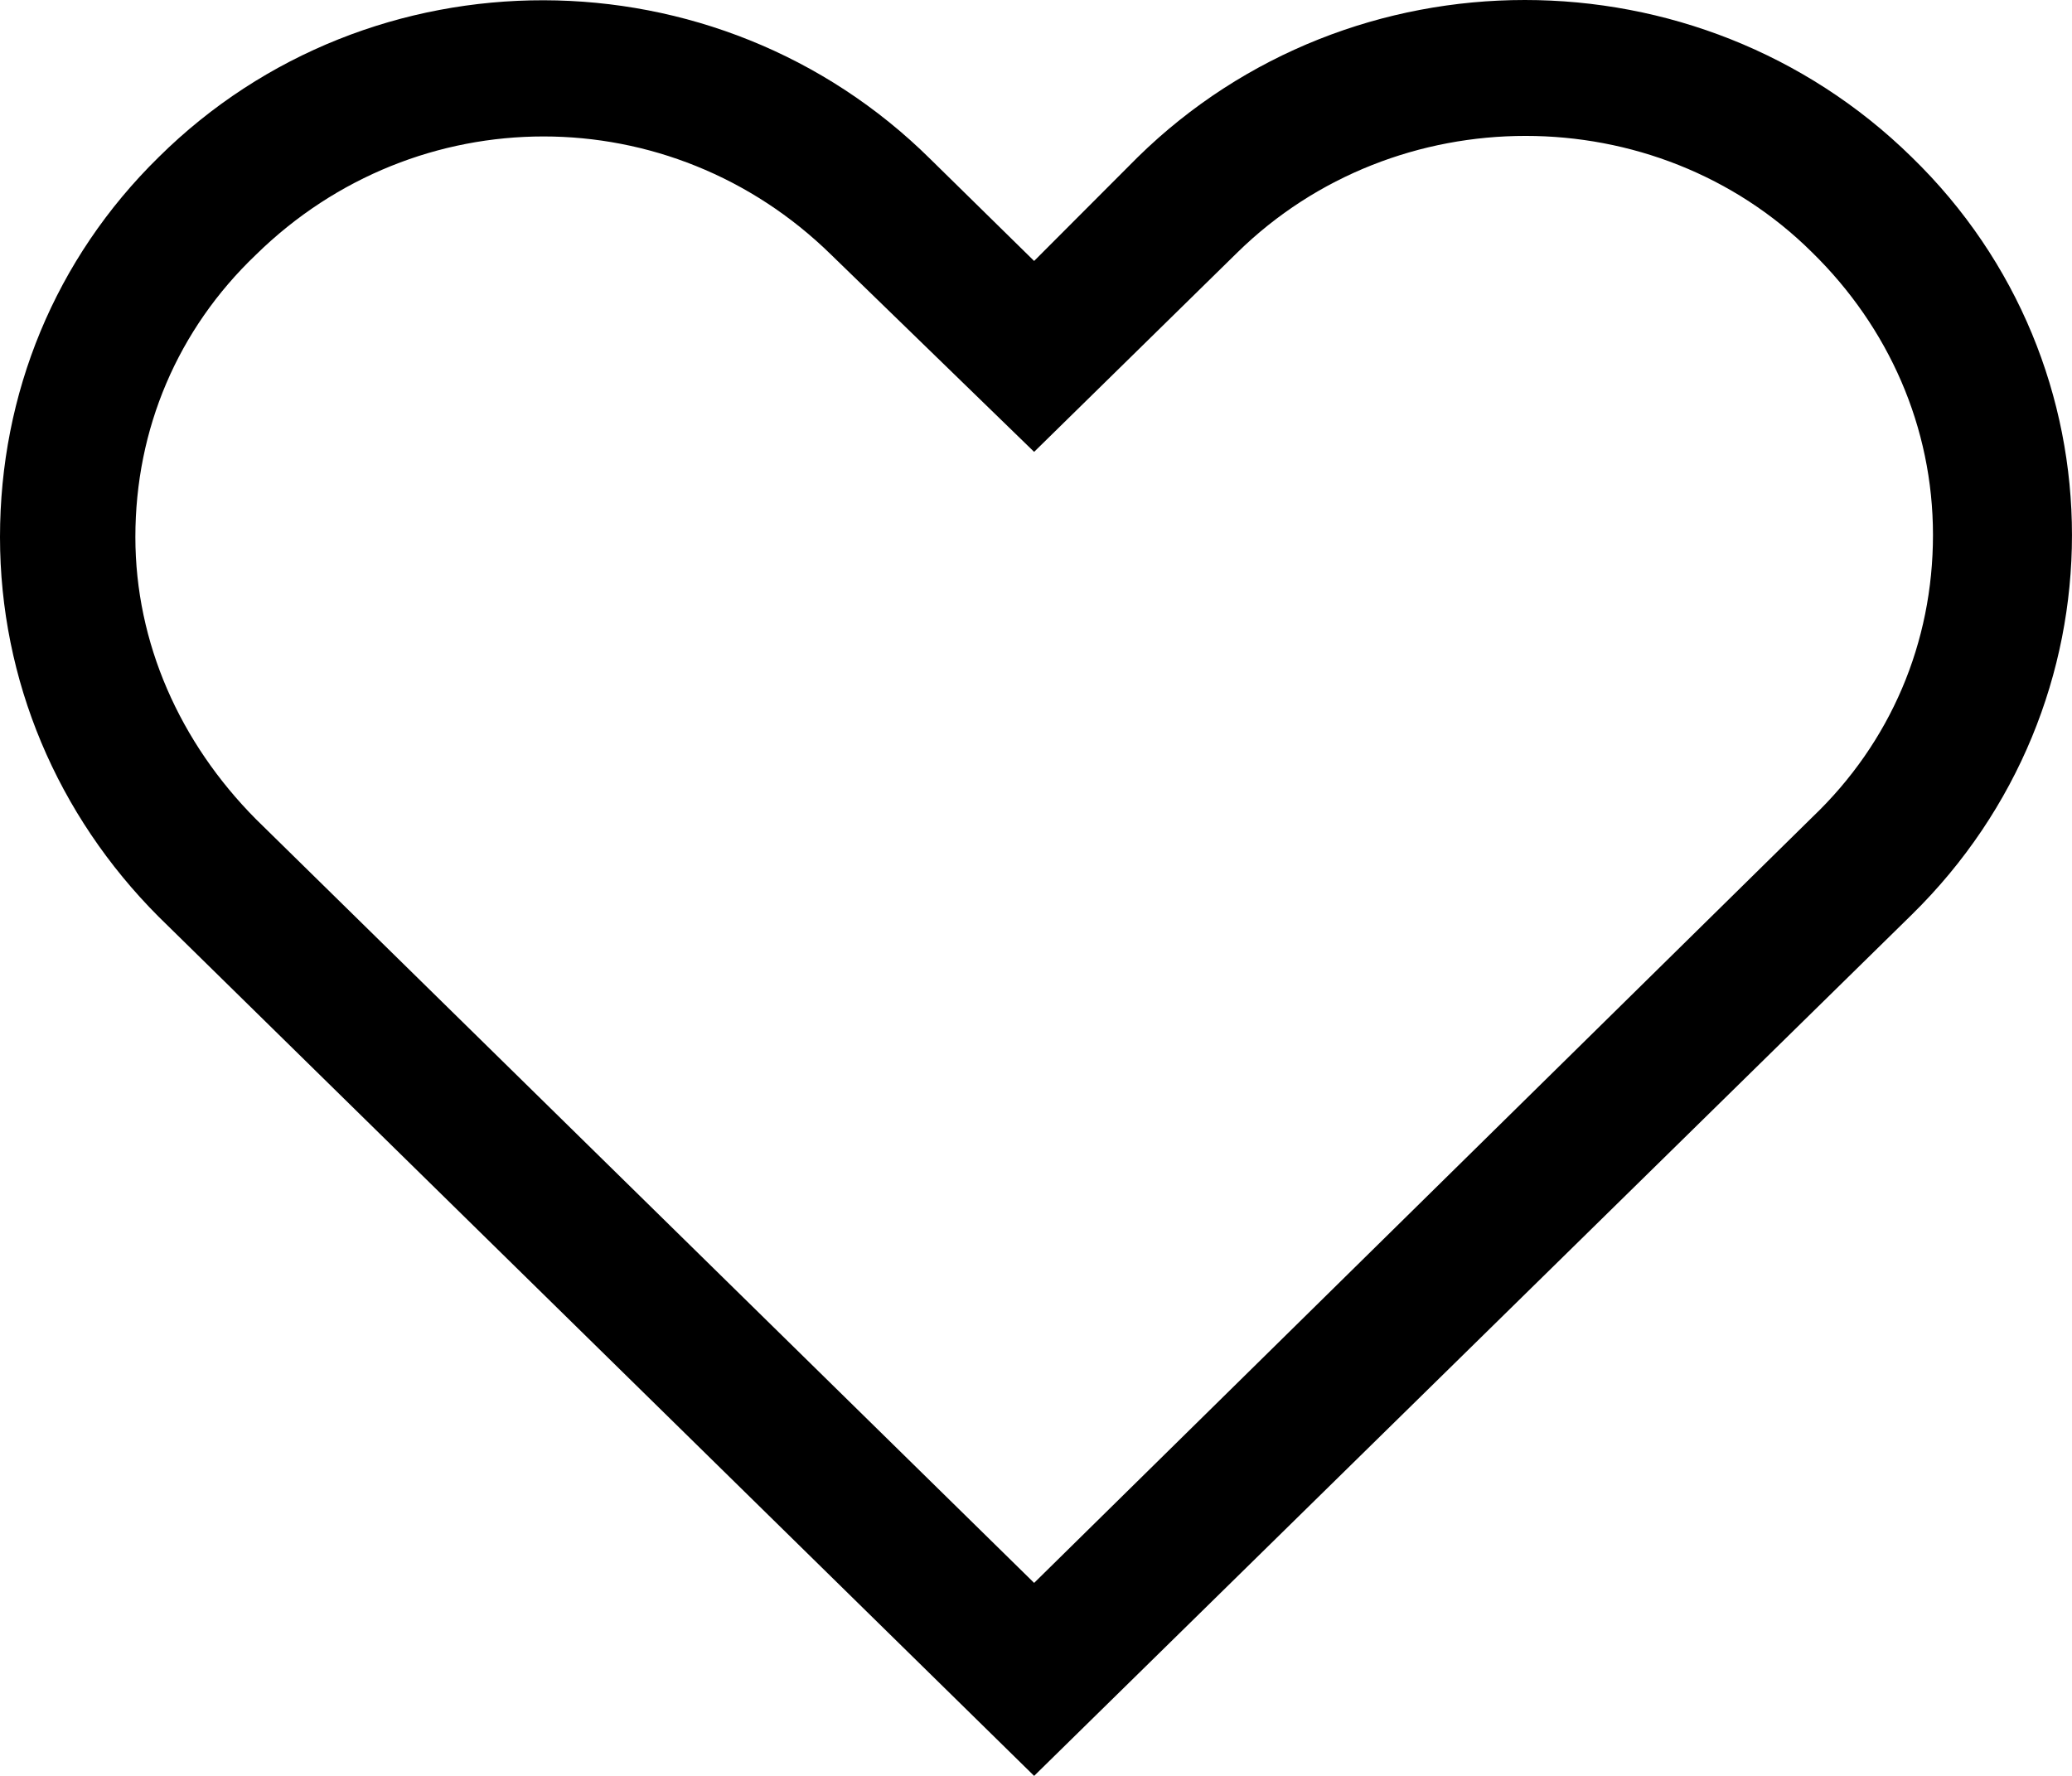
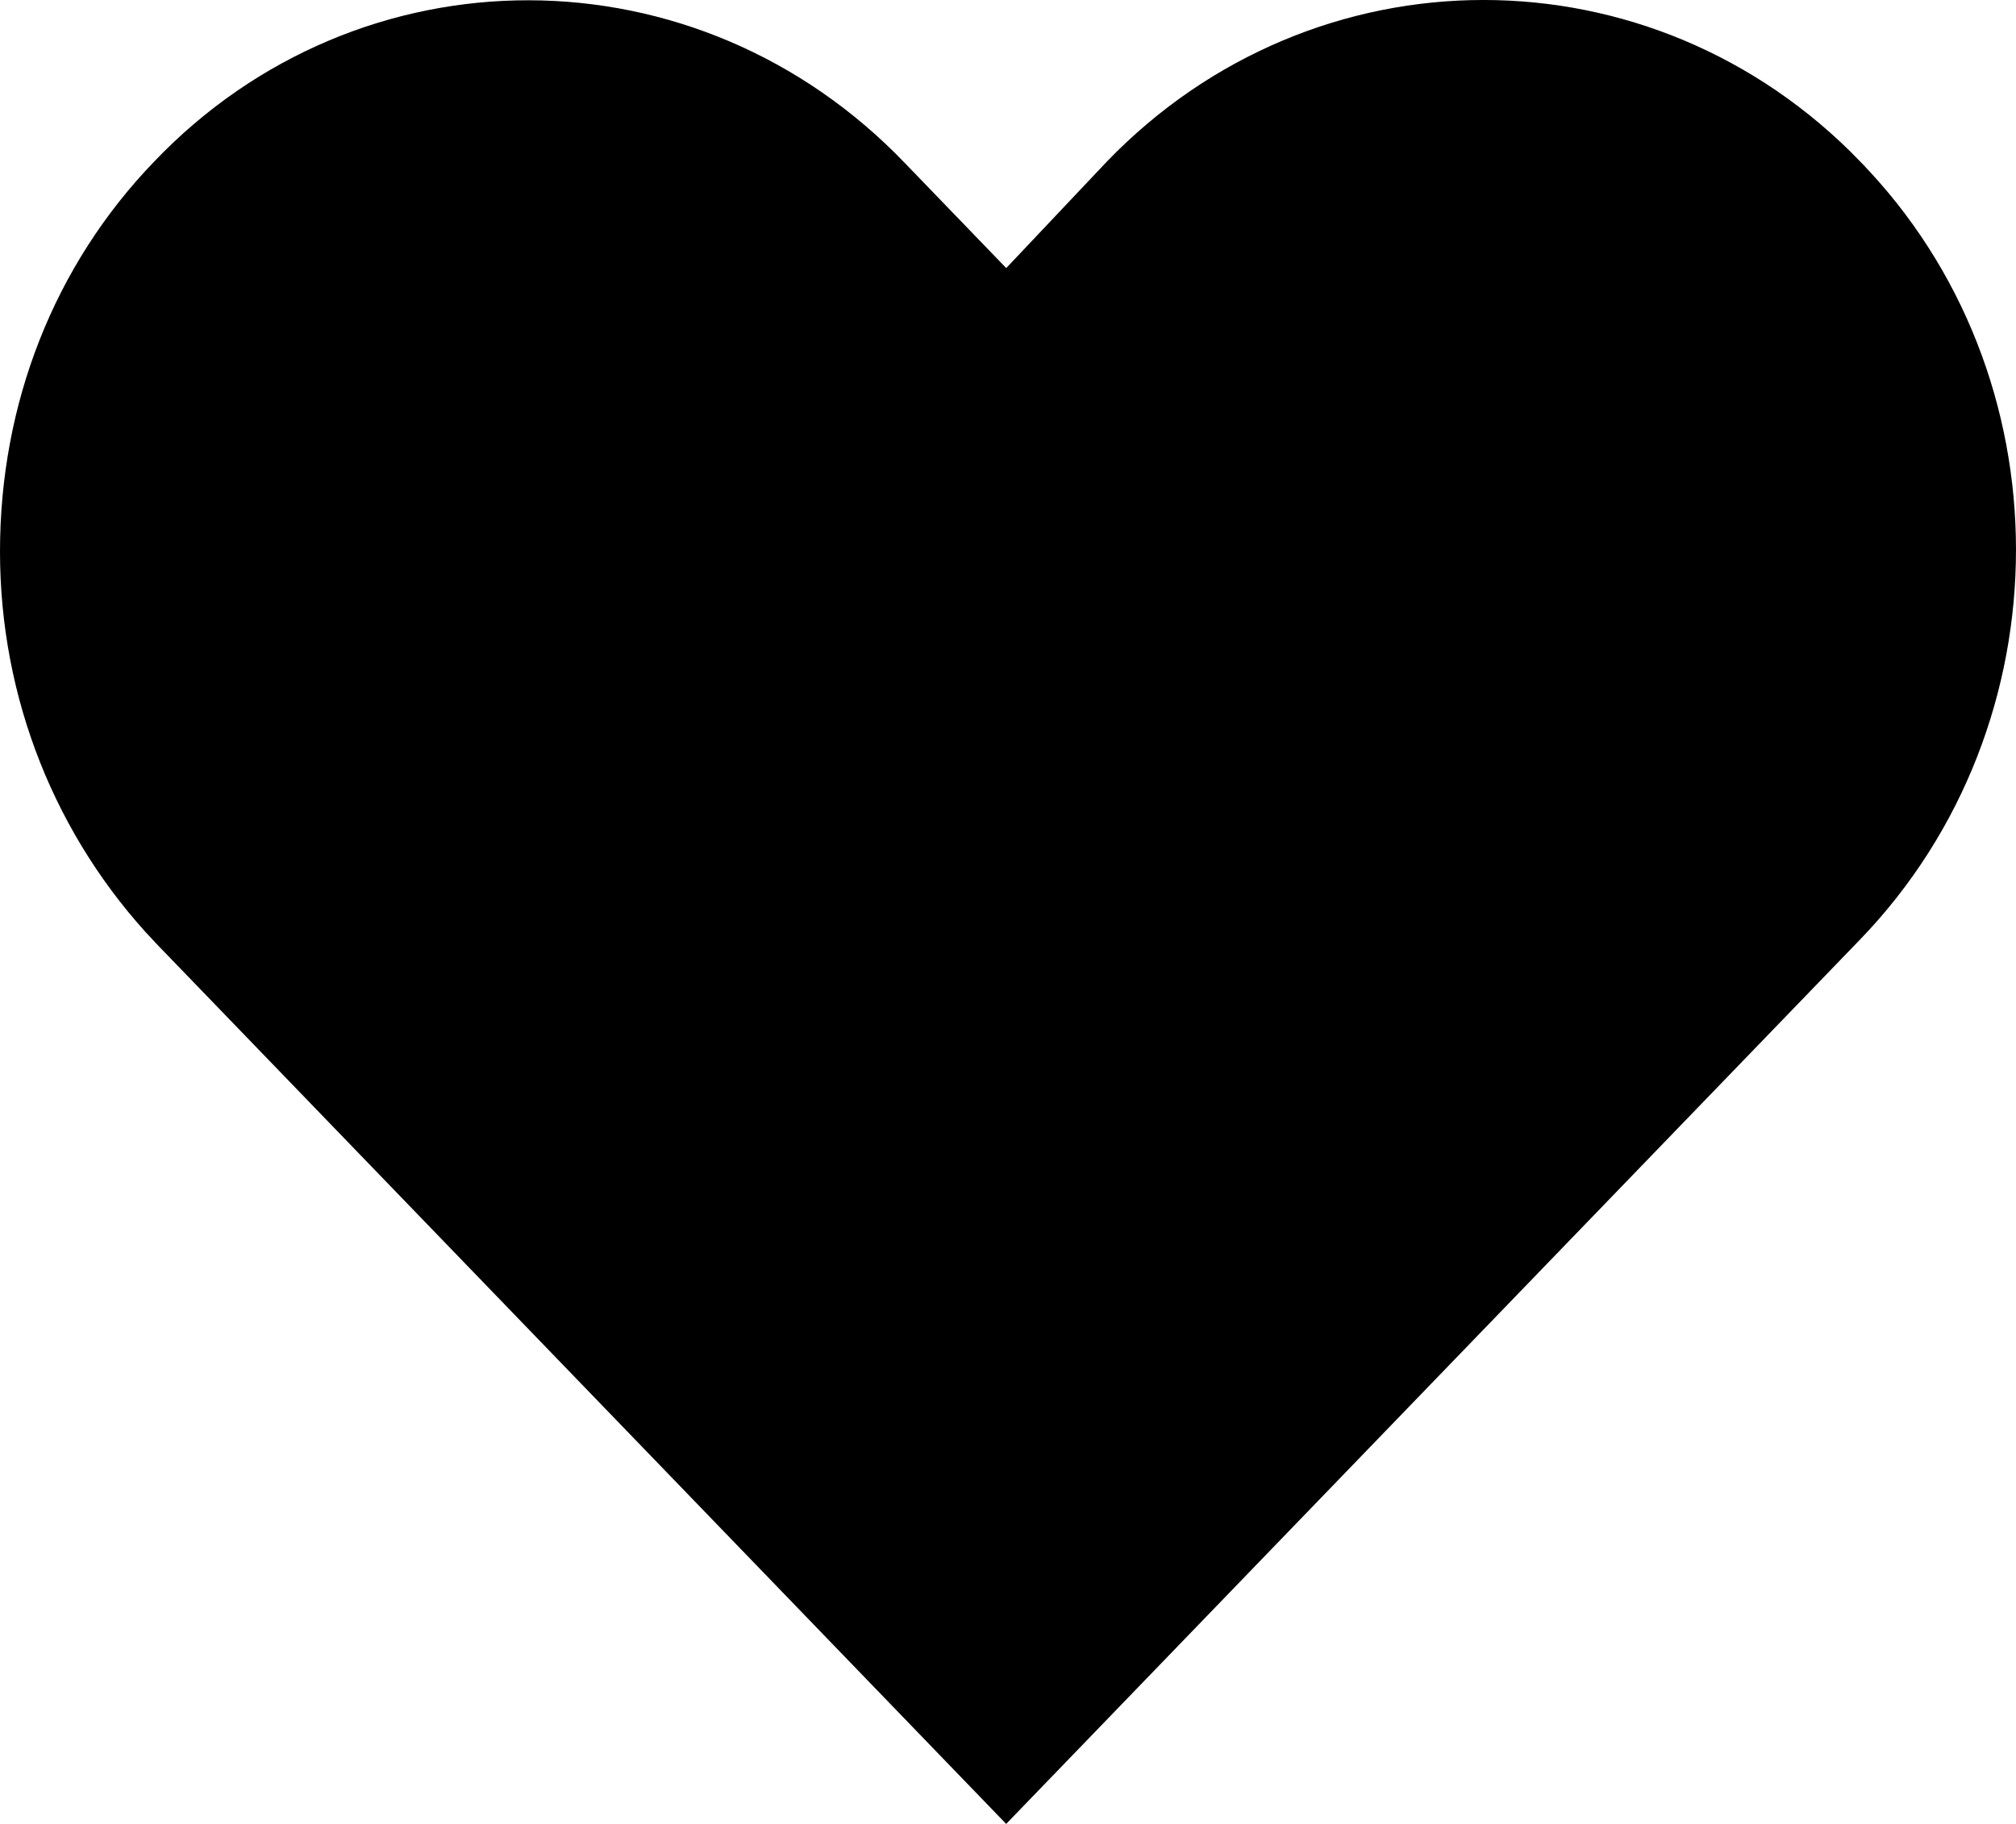
- <svg xmlns="http://www.w3.org/2000/svg" width="21" height="18" viewBox="0 0 21 18" fill="none">
-   <path d="M19.376 9.271C21.541 7.146 21.541 3.697 19.376 1.593C17.212 -0.531 13.696 -0.531 11.531 1.593L10.481 2.645L9.431 1.614C7.266 -0.531 3.751 -0.531 1.608 1.593C0.557 2.624 0 3.991 0 5.443C0 6.894 0.579 8.261 1.608 9.292L10.481 18L19.376 9.271ZM1.372 5.443C1.372 4.349 1.8 3.339 2.594 2.582C3.408 1.783 4.458 1.383 5.509 1.383C6.559 1.383 7.609 1.783 8.424 2.582L10.481 4.58L12.539 2.561C14.146 0.983 16.783 0.983 18.369 2.561C19.141 3.318 19.591 4.328 19.591 5.422C19.591 6.515 19.162 7.525 18.369 8.282L10.481 16.044L2.594 8.303C1.822 7.525 1.372 6.515 1.372 5.443Z" fill="black" />
+ <svg xmlns="http://www.w3.org/2000/svg" width="21" height="19" viewBox="0 0 21 19" fill="none">
+   <path d="M19.017 2.029L19.018 2.031C20.993 4.056 20.995 7.389 19.017 9.439L10.481 18.28L1.971 9.465C1.97 9.464 1.97 9.463 1.969 9.463C1.03 8.468 0.5 7.149 0.5 5.745C0.5 4.336 1.012 3.019 1.967 2.029L1.967 2.029L1.969 2.027C3.914 -0.008 7.1 -0.01 9.07 2.05L9.071 2.051L10.121 3.139L10.485 3.516L10.845 3.136L11.893 2.027C13.861 -0.01 17.049 -0.009 19.017 2.029Z" fill="black" stroke="black" />
</svg>
